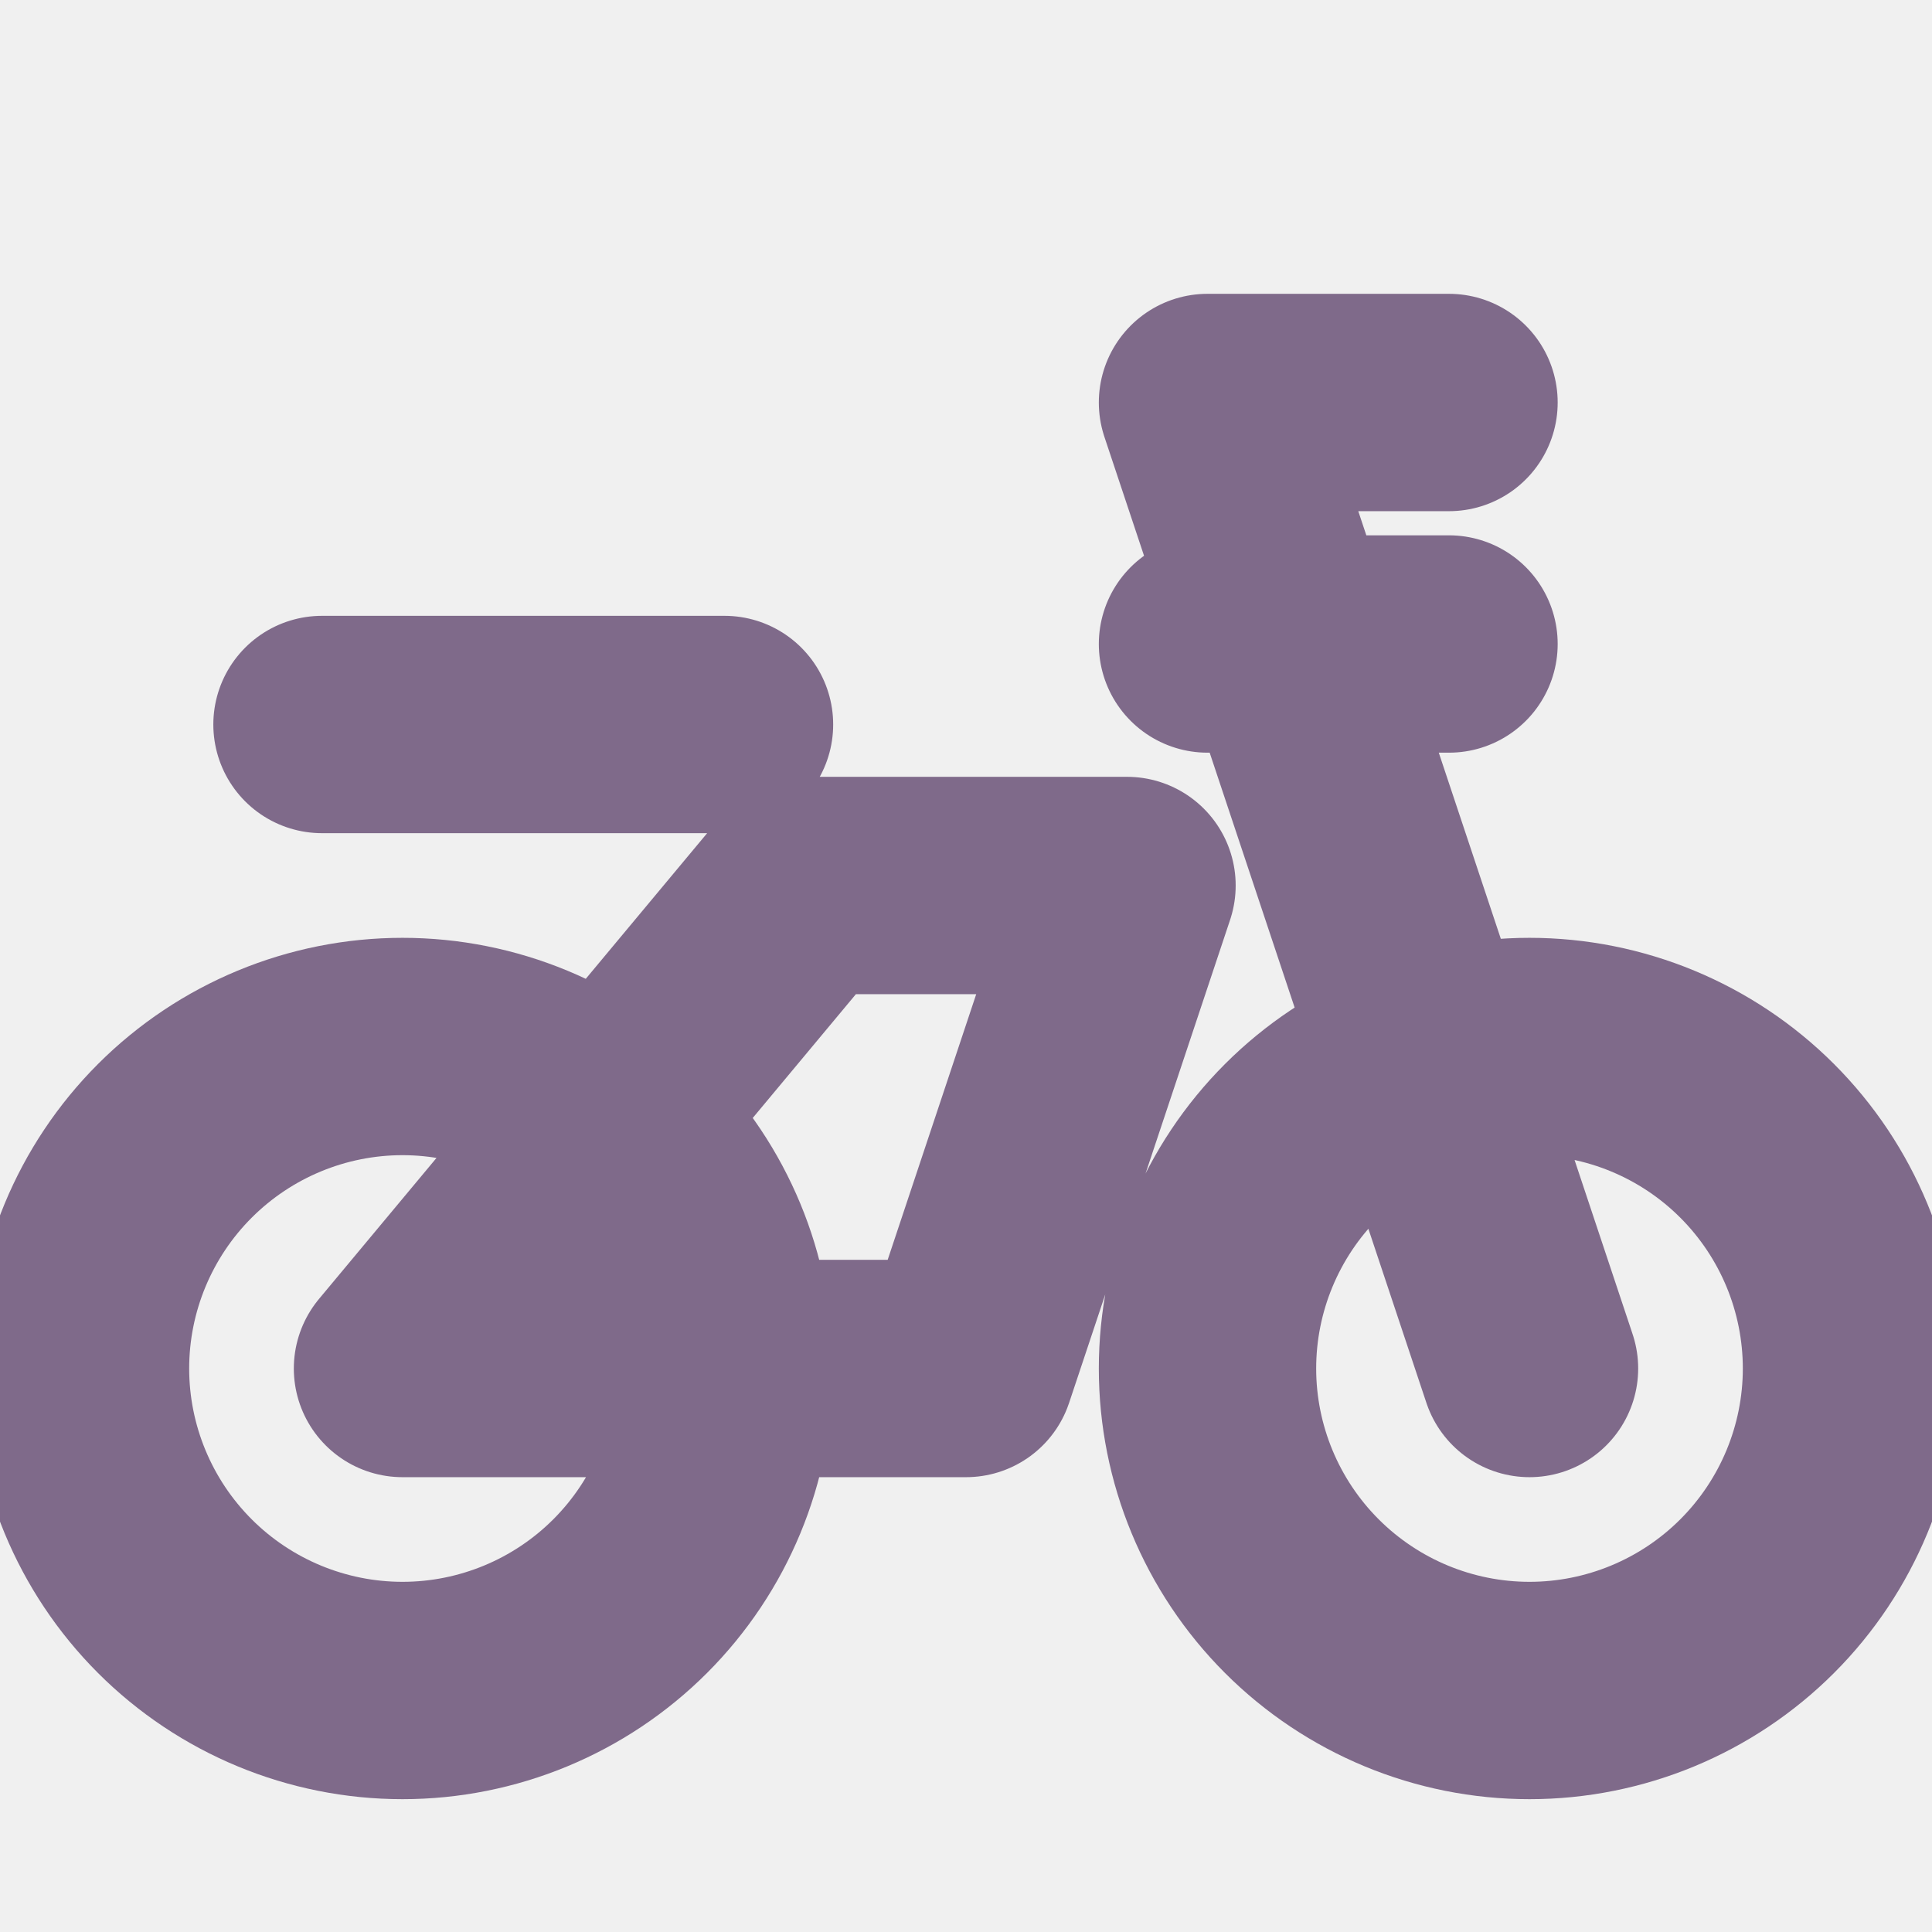
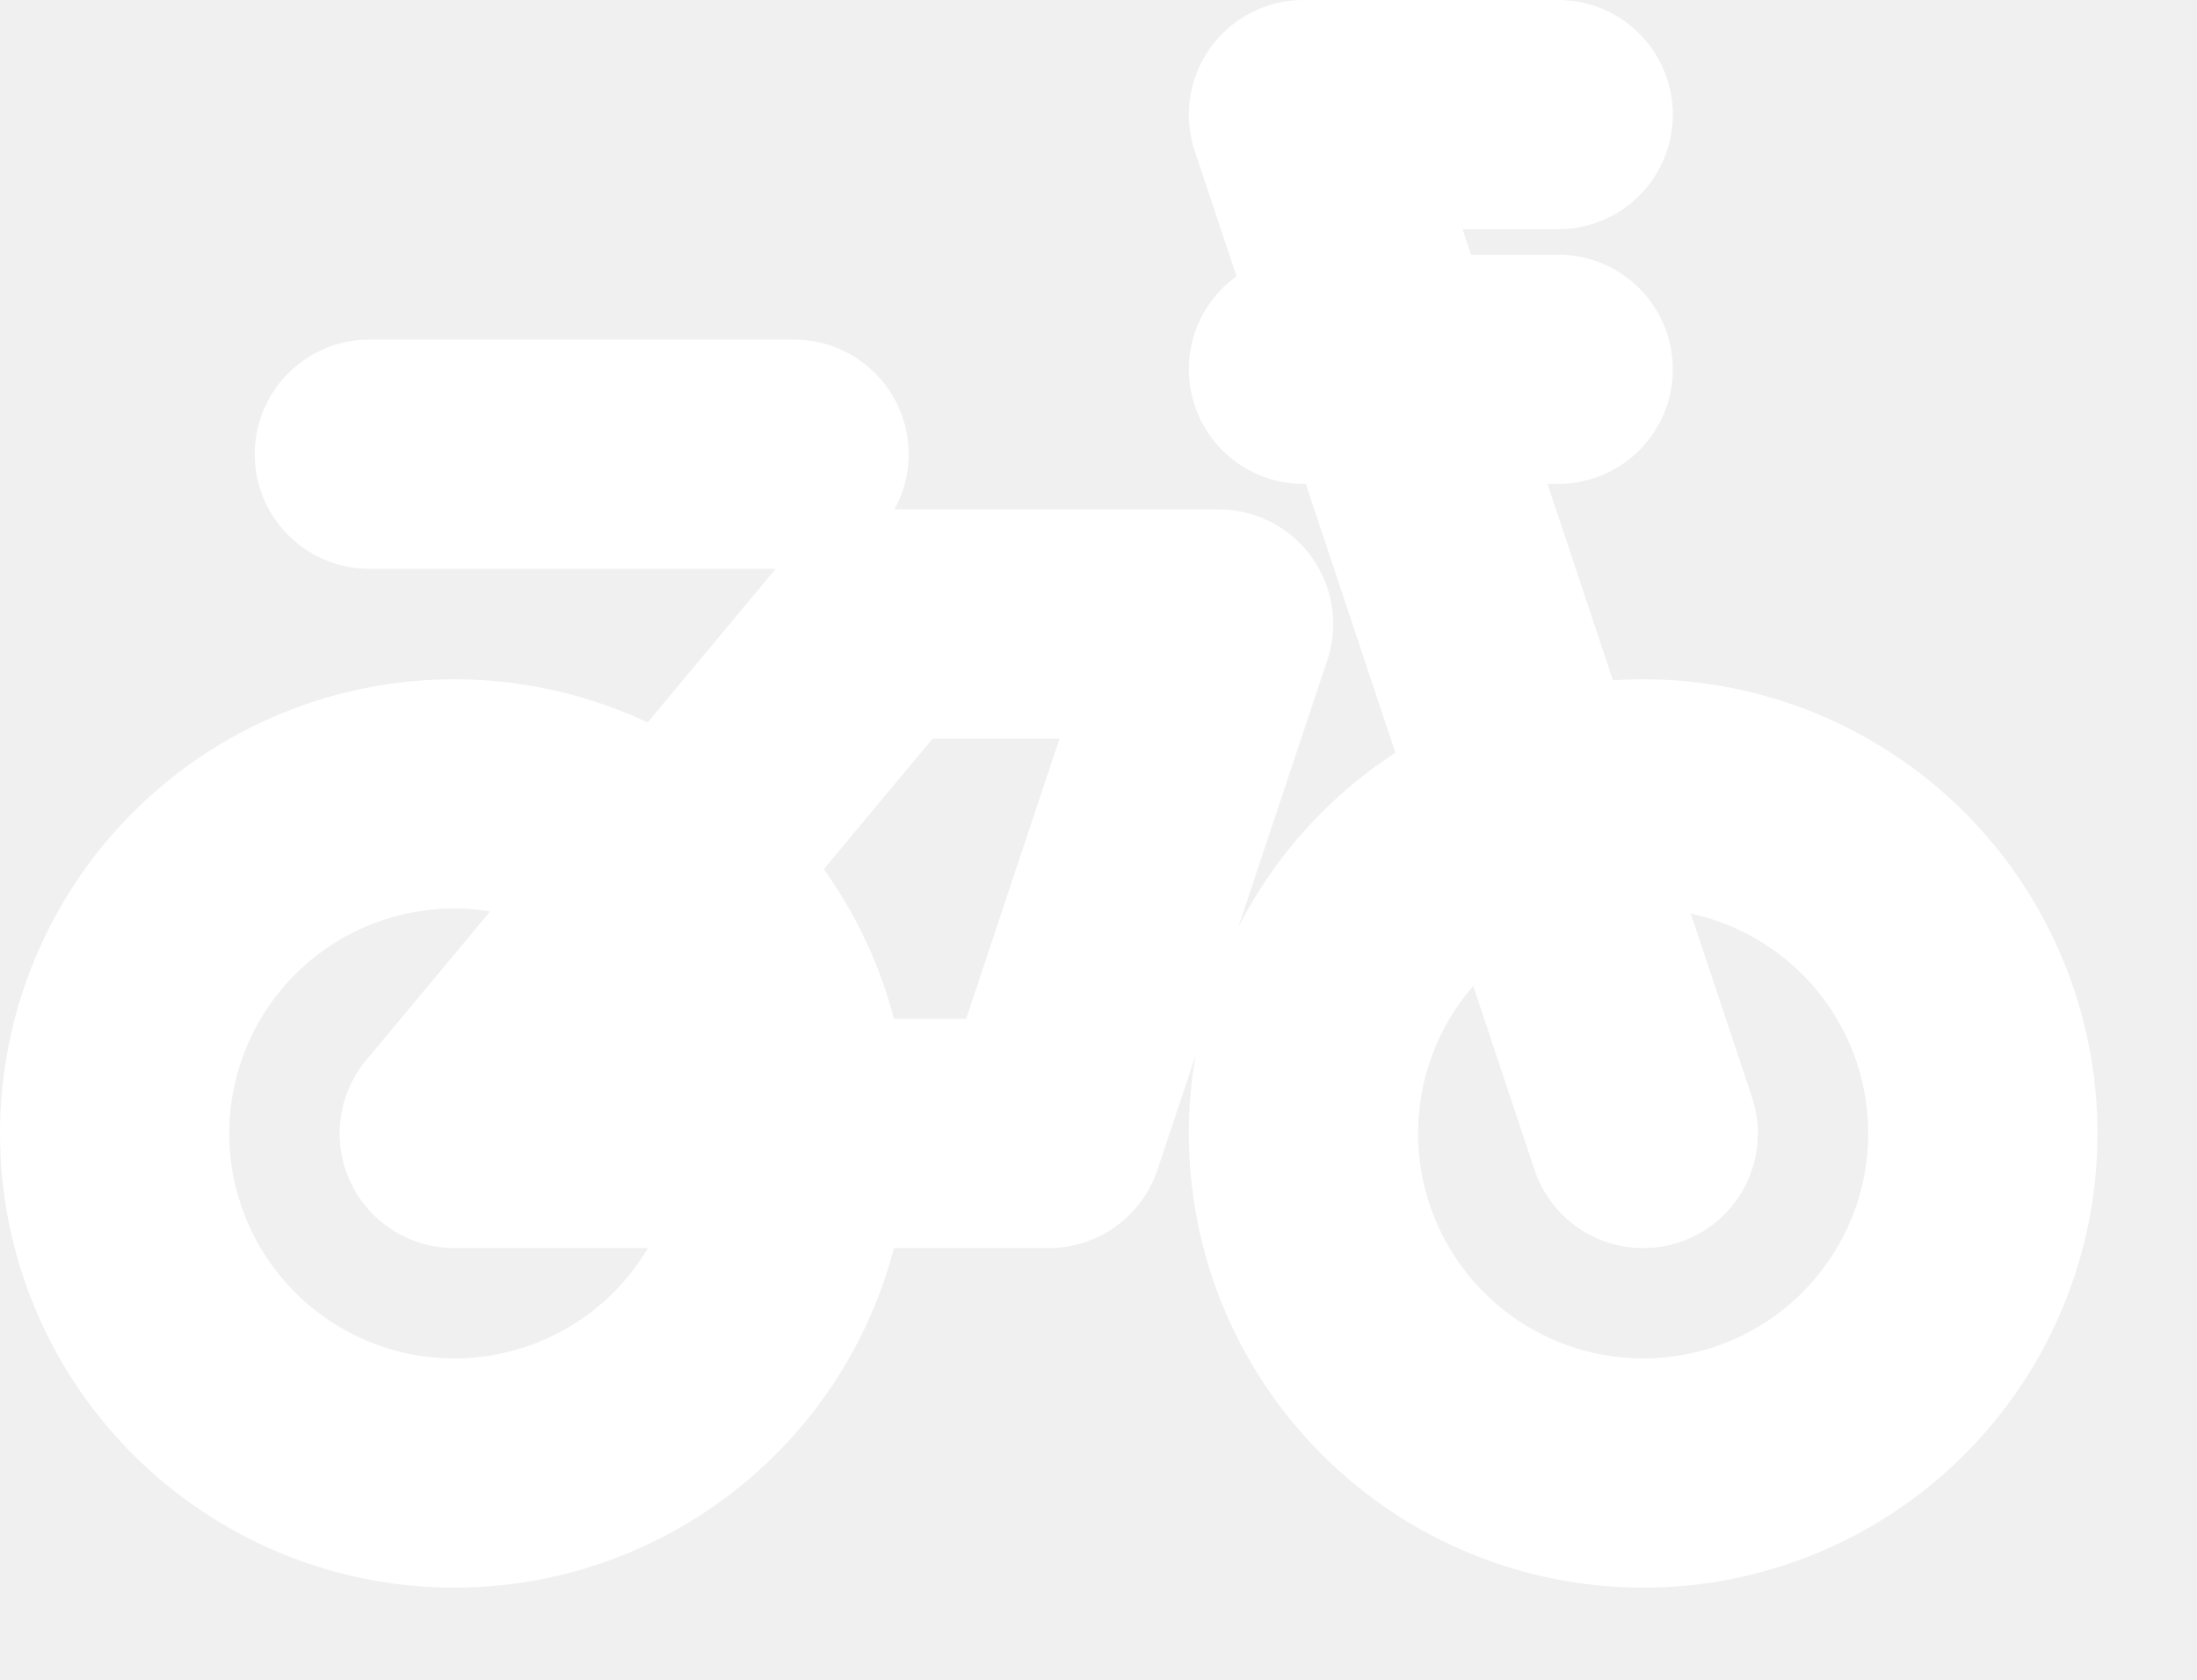
- <svg xmlns="http://www.w3.org/2000/svg" width="12" height="12" viewBox="0 0 12 12" fill="none">
-   <g clip-path="url(#clip0_61_32)">
-     <path d="M9.5 8.5L7.5 2.5H9M2 4.5H4.5M7.5 4H9M4.5 8.5C4.5 9.03 4.289 9.539 3.914 9.914C3.539 10.289 3.03 10.5 2.5 10.5C1.97 10.5 1.461 10.289 1.086 9.914C0.711 9.539 0.5 9.03 0.5 8.5C0.5 7.97 0.711 7.461 1.086 7.086C1.461 6.711 1.97 6.5 2.5 6.5C3.03 6.5 3.539 6.711 3.914 7.086C4.289 7.461 4.5 7.97 4.5 8.5ZM11.5 8.5C11.5 9.03 11.289 9.539 10.914 9.914C10.539 10.289 10.03 10.5 9.5 10.5C8.97 10.5 8.461 10.289 8.086 9.914C7.711 9.539 7.5 9.03 7.5 8.5C7.5 7.97 7.711 7.461 8.086 7.086C8.461 6.711 8.97 6.5 9.5 6.5C10.03 6.5 10.539 6.711 10.914 7.086C11.289 7.461 11.5 7.97 11.5 8.5ZM2.5 8.5L5 5.5H7L6 8.5H2.5Z" stroke-width="1.35" stroke-linecap="round" stroke-linejoin="round" stroke="#7F6A8A" />
-   </g>
-   <defs>
-     <clipPath id="clip0_61_32">
-       <rect width="12" height="12" fill="white" />
-     </clipPath>
-   </defs>
+ <svg xmlns="http://www.w3.org/2000/svg" width="17" height="13" viewBox="0 0 17 13" fill="none">
+   <path d="M12.715 8.772L10.086 0.887H12.057M2.858 3.515H6.144M10.086 2.858H12.057M6.144 8.772C6.144 9.469 5.867 10.137 5.374 10.63C4.881 11.123 4.212 11.4 3.515 11.4C2.818 11.4 2.15 11.123 1.657 10.63C1.164 10.137 0.887 9.469 0.887 8.772C0.887 8.075 1.164 7.406 1.657 6.913C2.15 6.421 2.818 6.144 3.515 6.144C4.212 6.144 4.881 6.421 5.374 6.913C5.867 7.406 6.144 8.075 6.144 8.772ZM15.343 8.772C15.343 9.469 15.066 10.137 14.573 10.63C14.08 11.123 13.412 11.4 12.715 11.4C12.018 11.4 11.349 11.123 10.856 10.63C10.363 10.137 10.086 9.469 10.086 8.772C10.086 8.075 10.363 7.406 10.856 6.913C11.349 6.421 12.018 6.144 12.715 6.144C13.412 6.144 14.08 6.421 14.573 6.913C15.066 7.406 15.343 8.075 15.343 8.772ZM3.515 8.772L6.801 4.829H9.429L8.115 8.772H3.515Z" stroke-width="1.774" stroke-linecap="round" stroke-linejoin="round" stroke="white" />
</svg>
